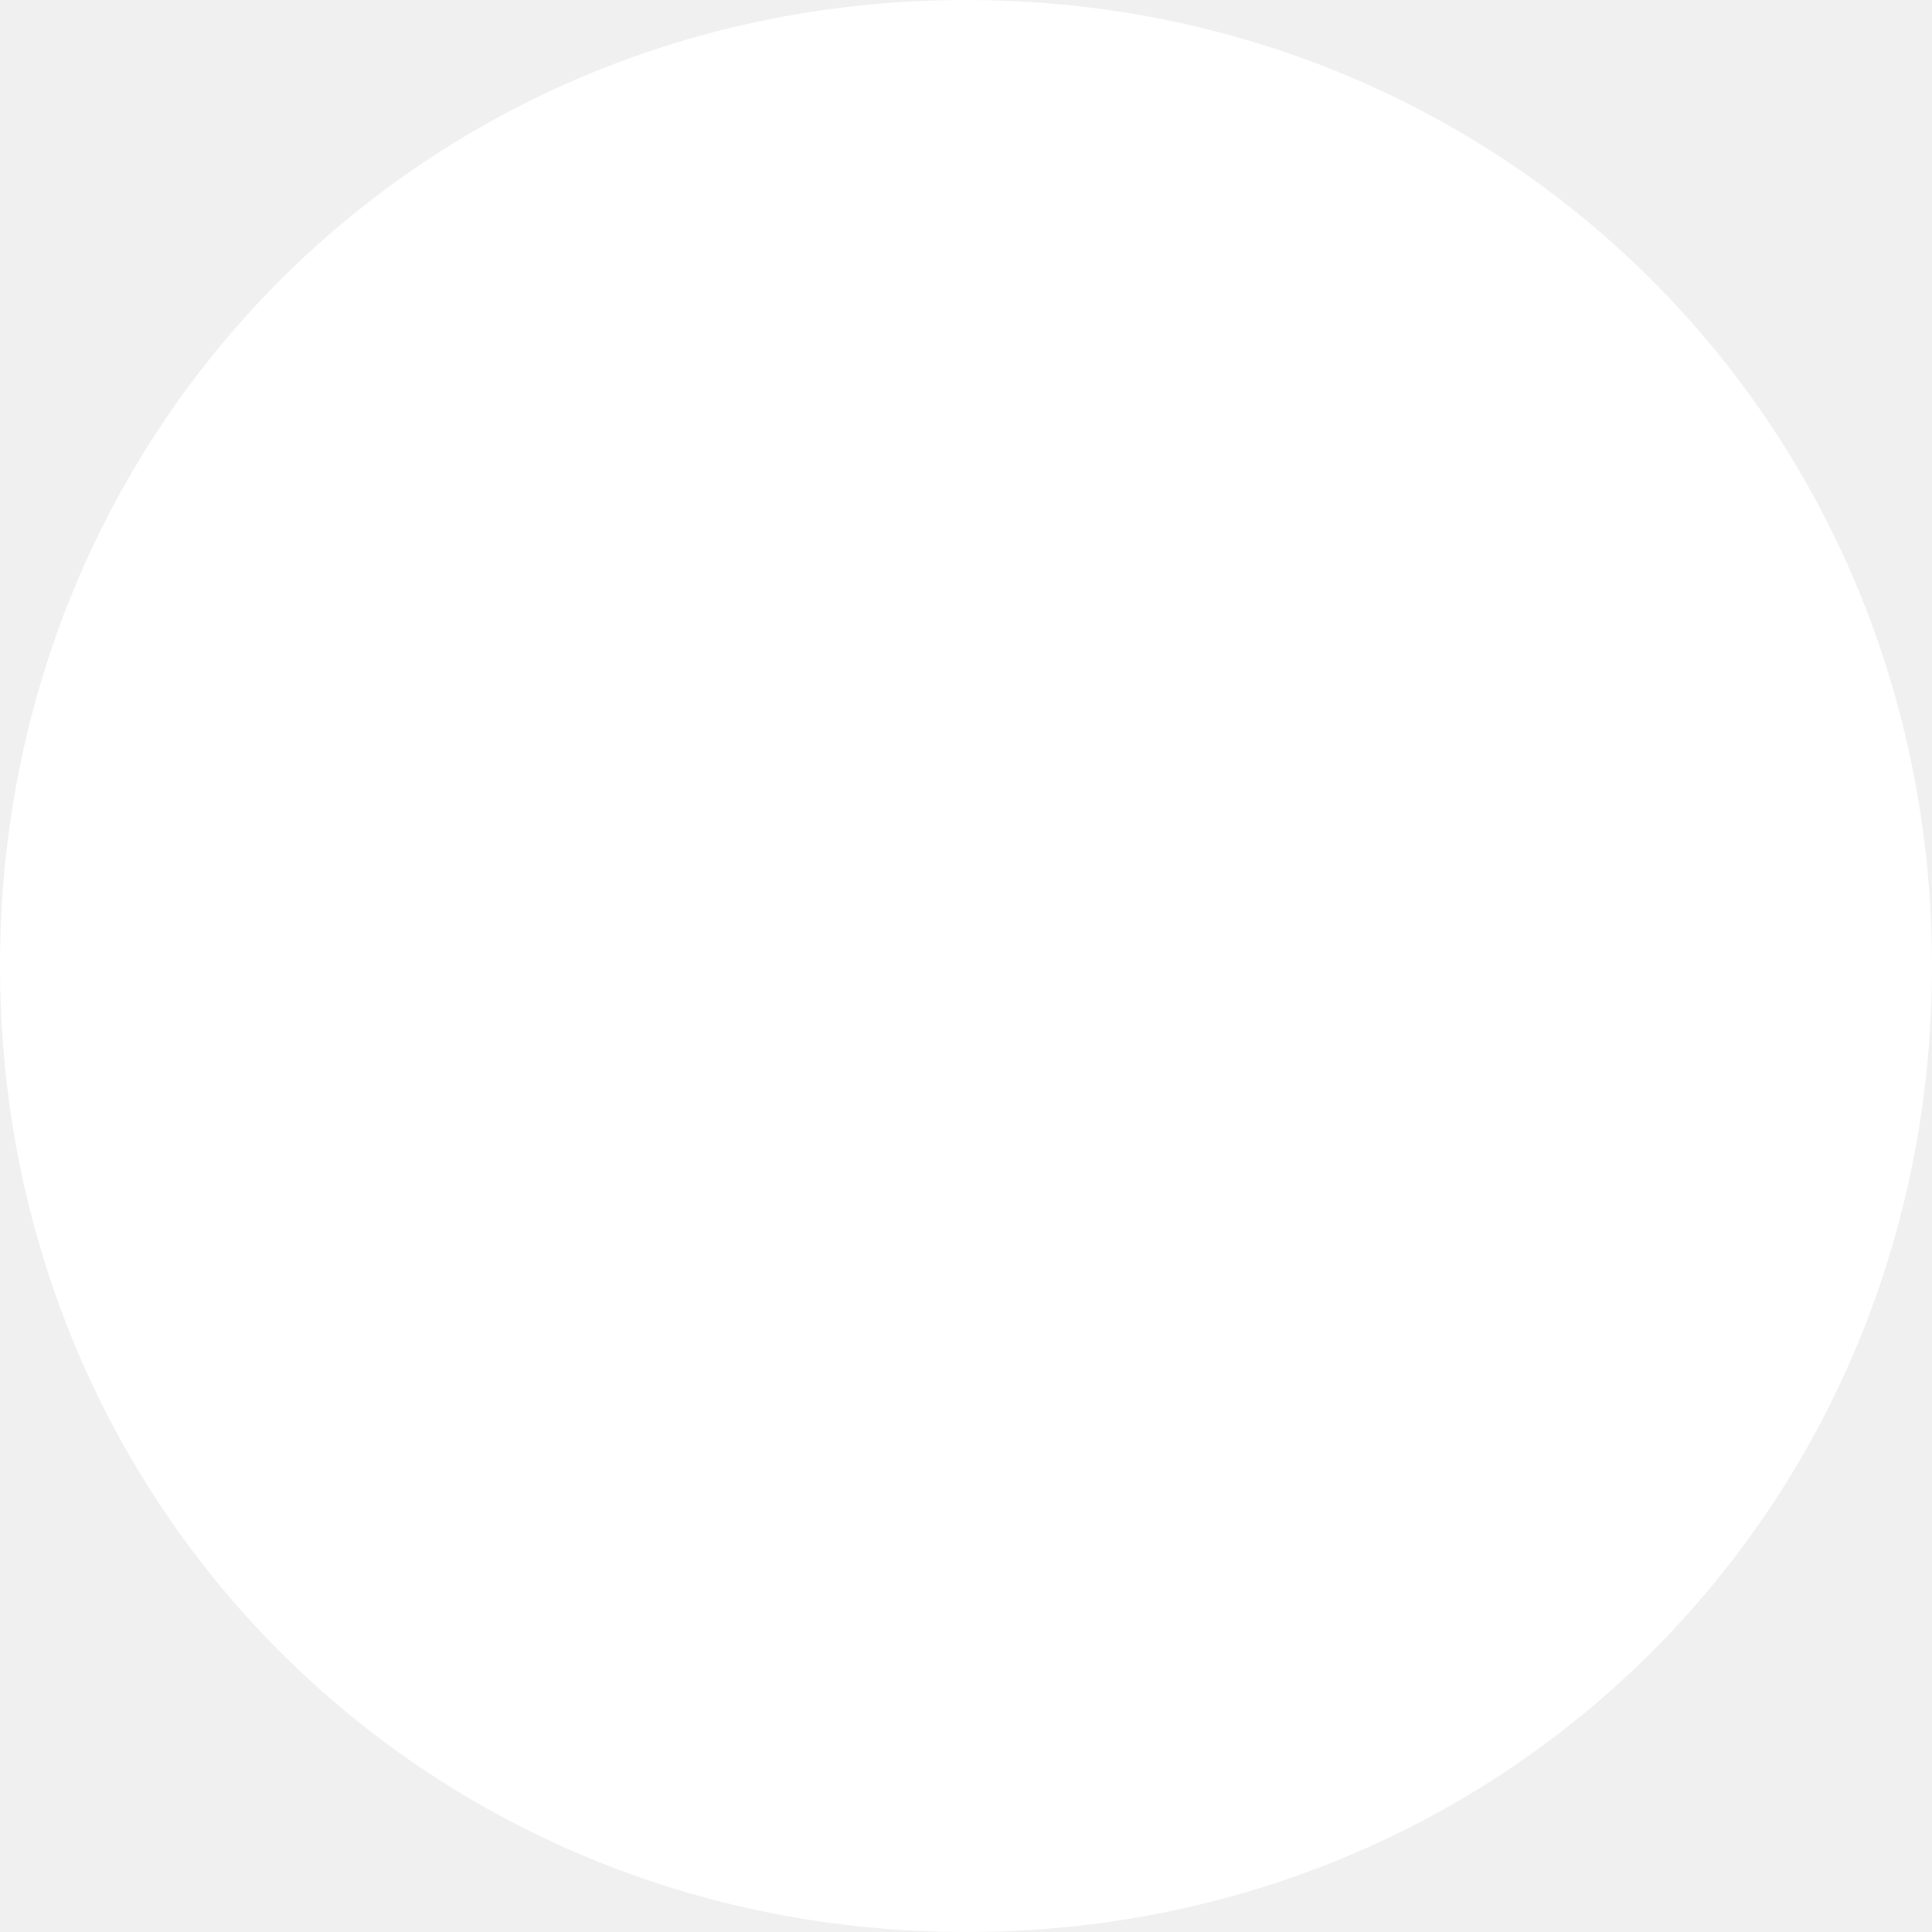
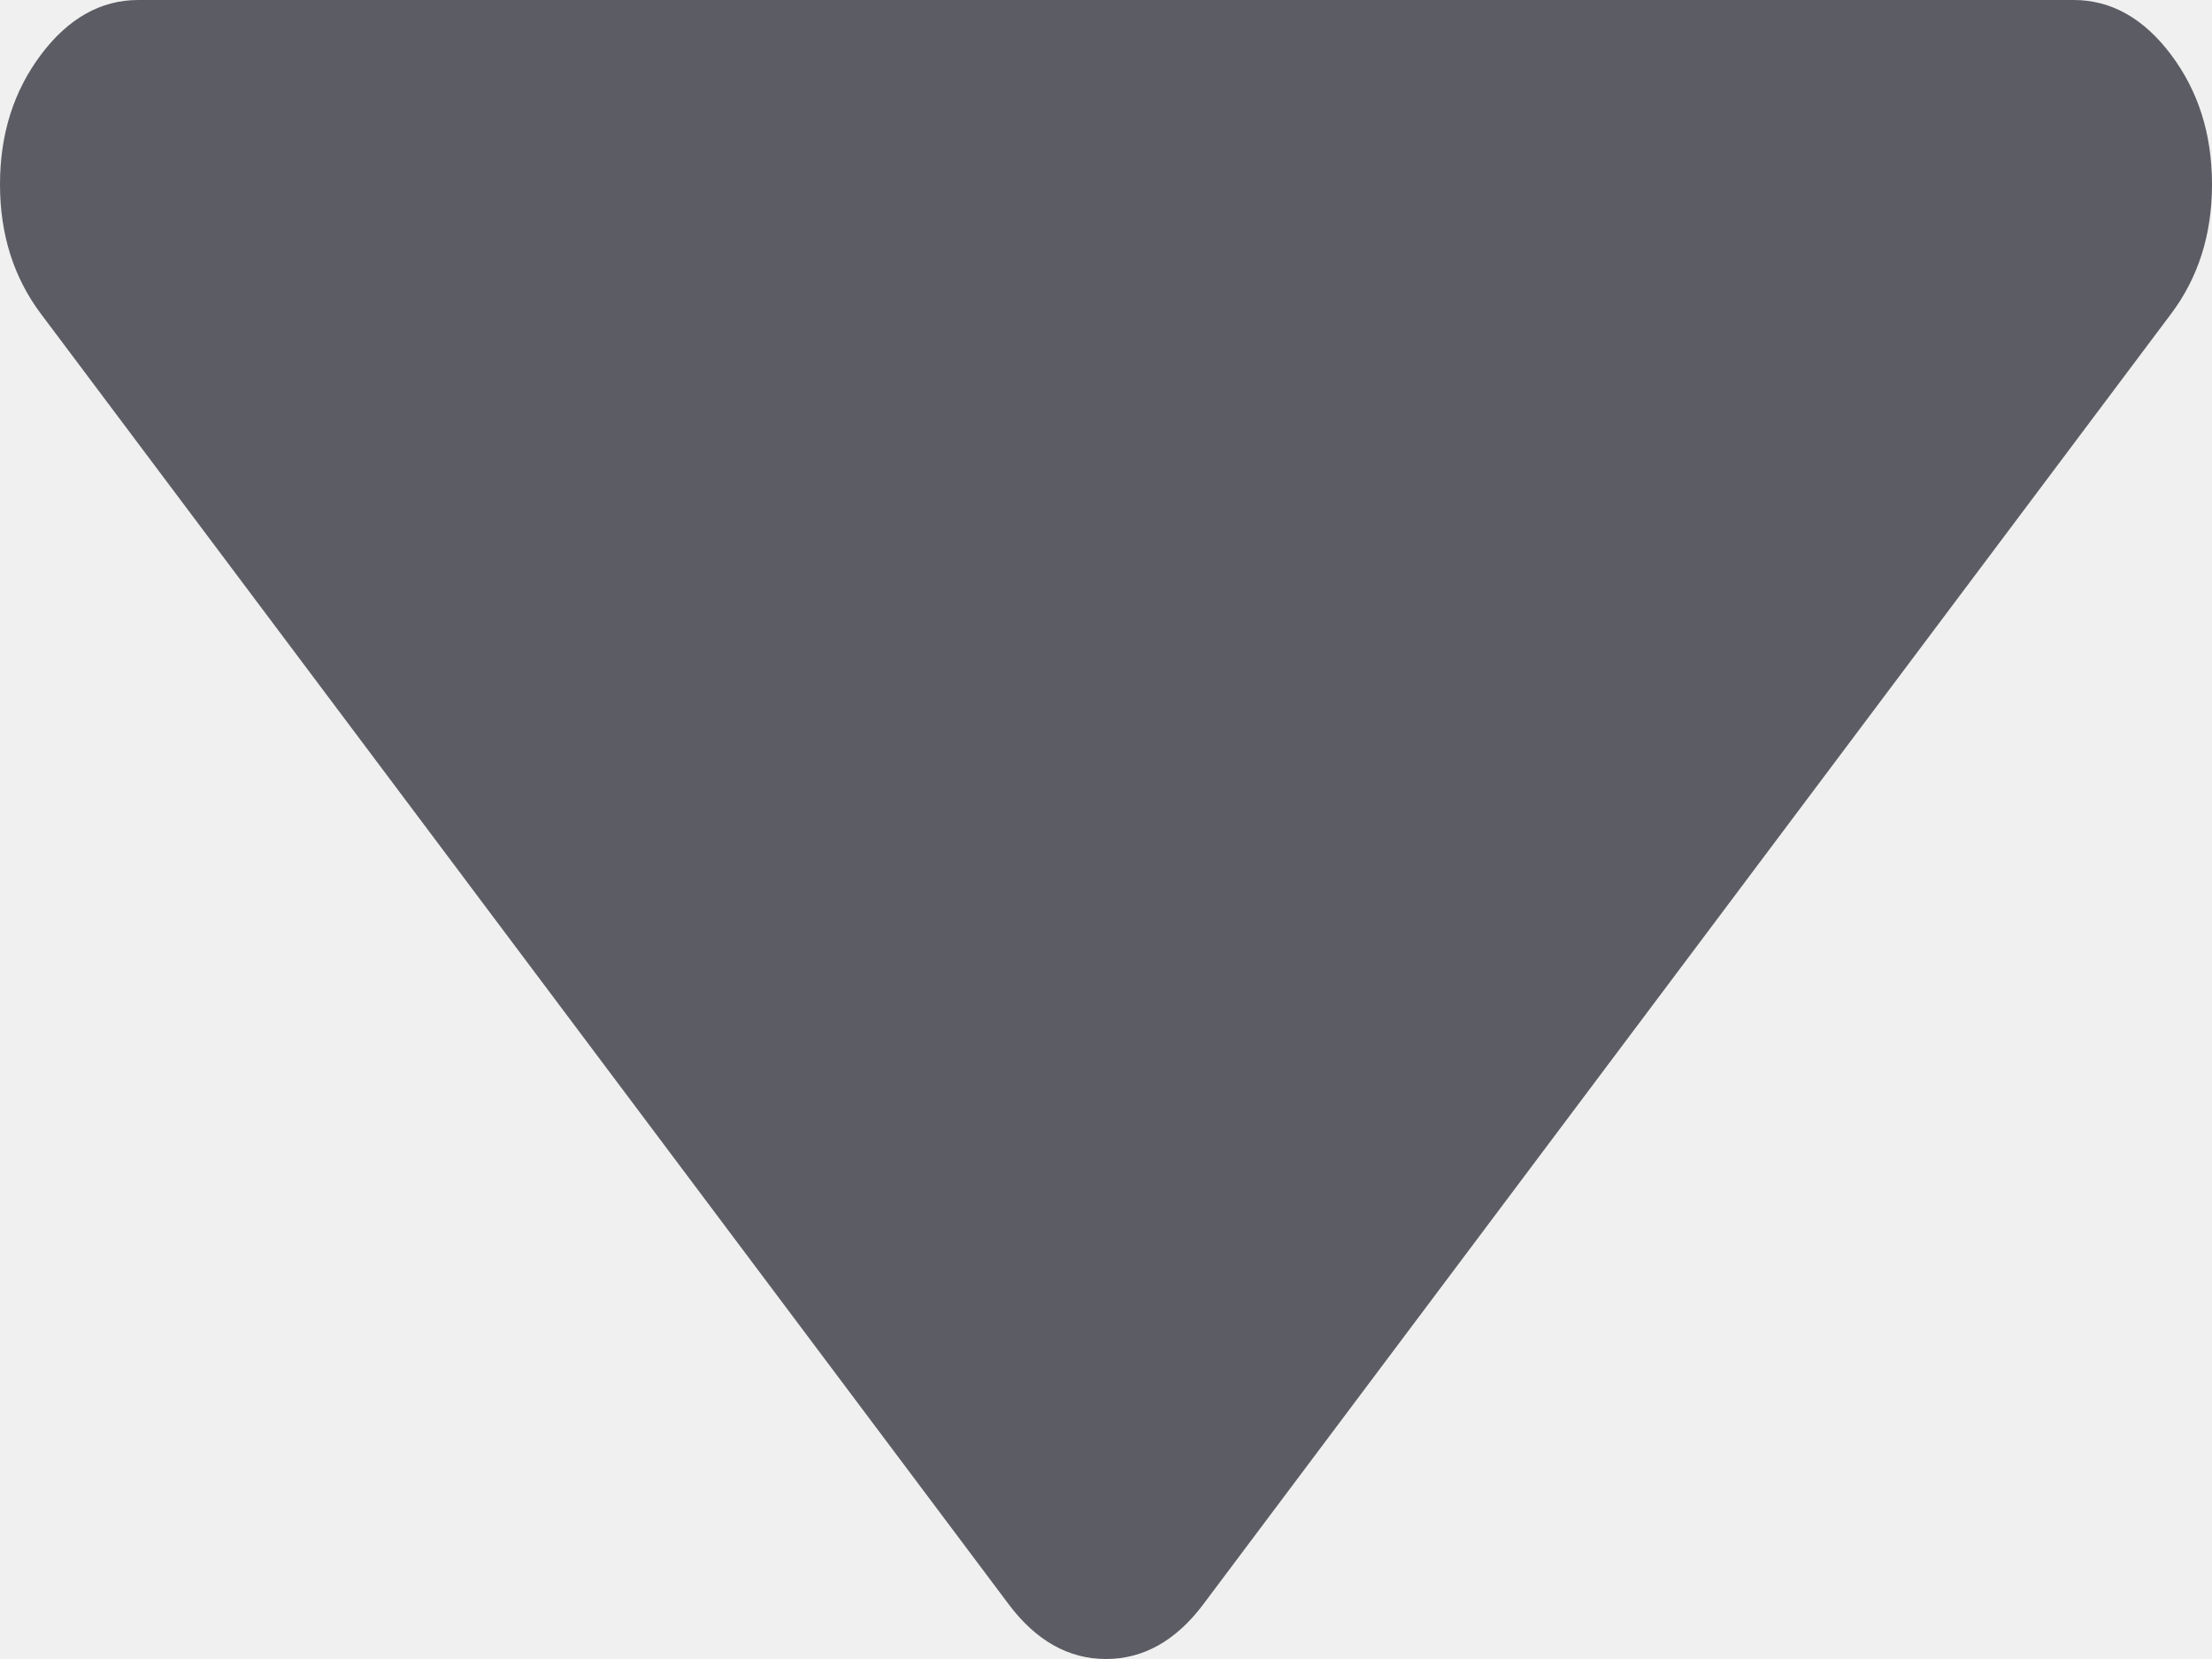
- <svg xmlns="http://www.w3.org/2000/svg" version="1.1" width="8px" height="8px">
-   <g transform="matrix(1 0 0 1 -304 -75 )">
-     <path d="M 308 75  C 310.24 75  312 76.76  312 79  C 312 81.24  310.24 83  308 83  C 305.76 83  304 81.24  304 79  C 304 76.76  305.76 75  308 75  Z " fill-rule="nonzero" fill="#ffffff" stroke="none" />
+ <svg xmlns="http://www.w3.org/2000/svg" version="1.1" width="8px" height="6px">
+   <g transform="matrix(1 0 0 1 -1897 -48 )">
+     <path d="M 7.852 0.198  C 7.951 0.33  8 0.486  8 0.667  C 8 0.847  7.951 1.003  7.852 1.135  L 4.352 5.802  C 4.253 5.934  4.135 6  4 6  C 3.865 6  3.747 5.934  3.648 5.802  L 0.148 1.135  C 0.049 1.003  0 0.847  0 0.667  C 0 0.486  0.049 0.33  0.148 0.198  C 0.247 0.066  0.365 0  0.5 0  L 7.5 0  C 7.635 0  7.753 0.066  7.852 0.198  Z " fill-rule="nonzero" fill="#5c5c64" stroke="none" transform="matrix(1 0 0 1 1897 48 )" />
  </g>
</svg>
